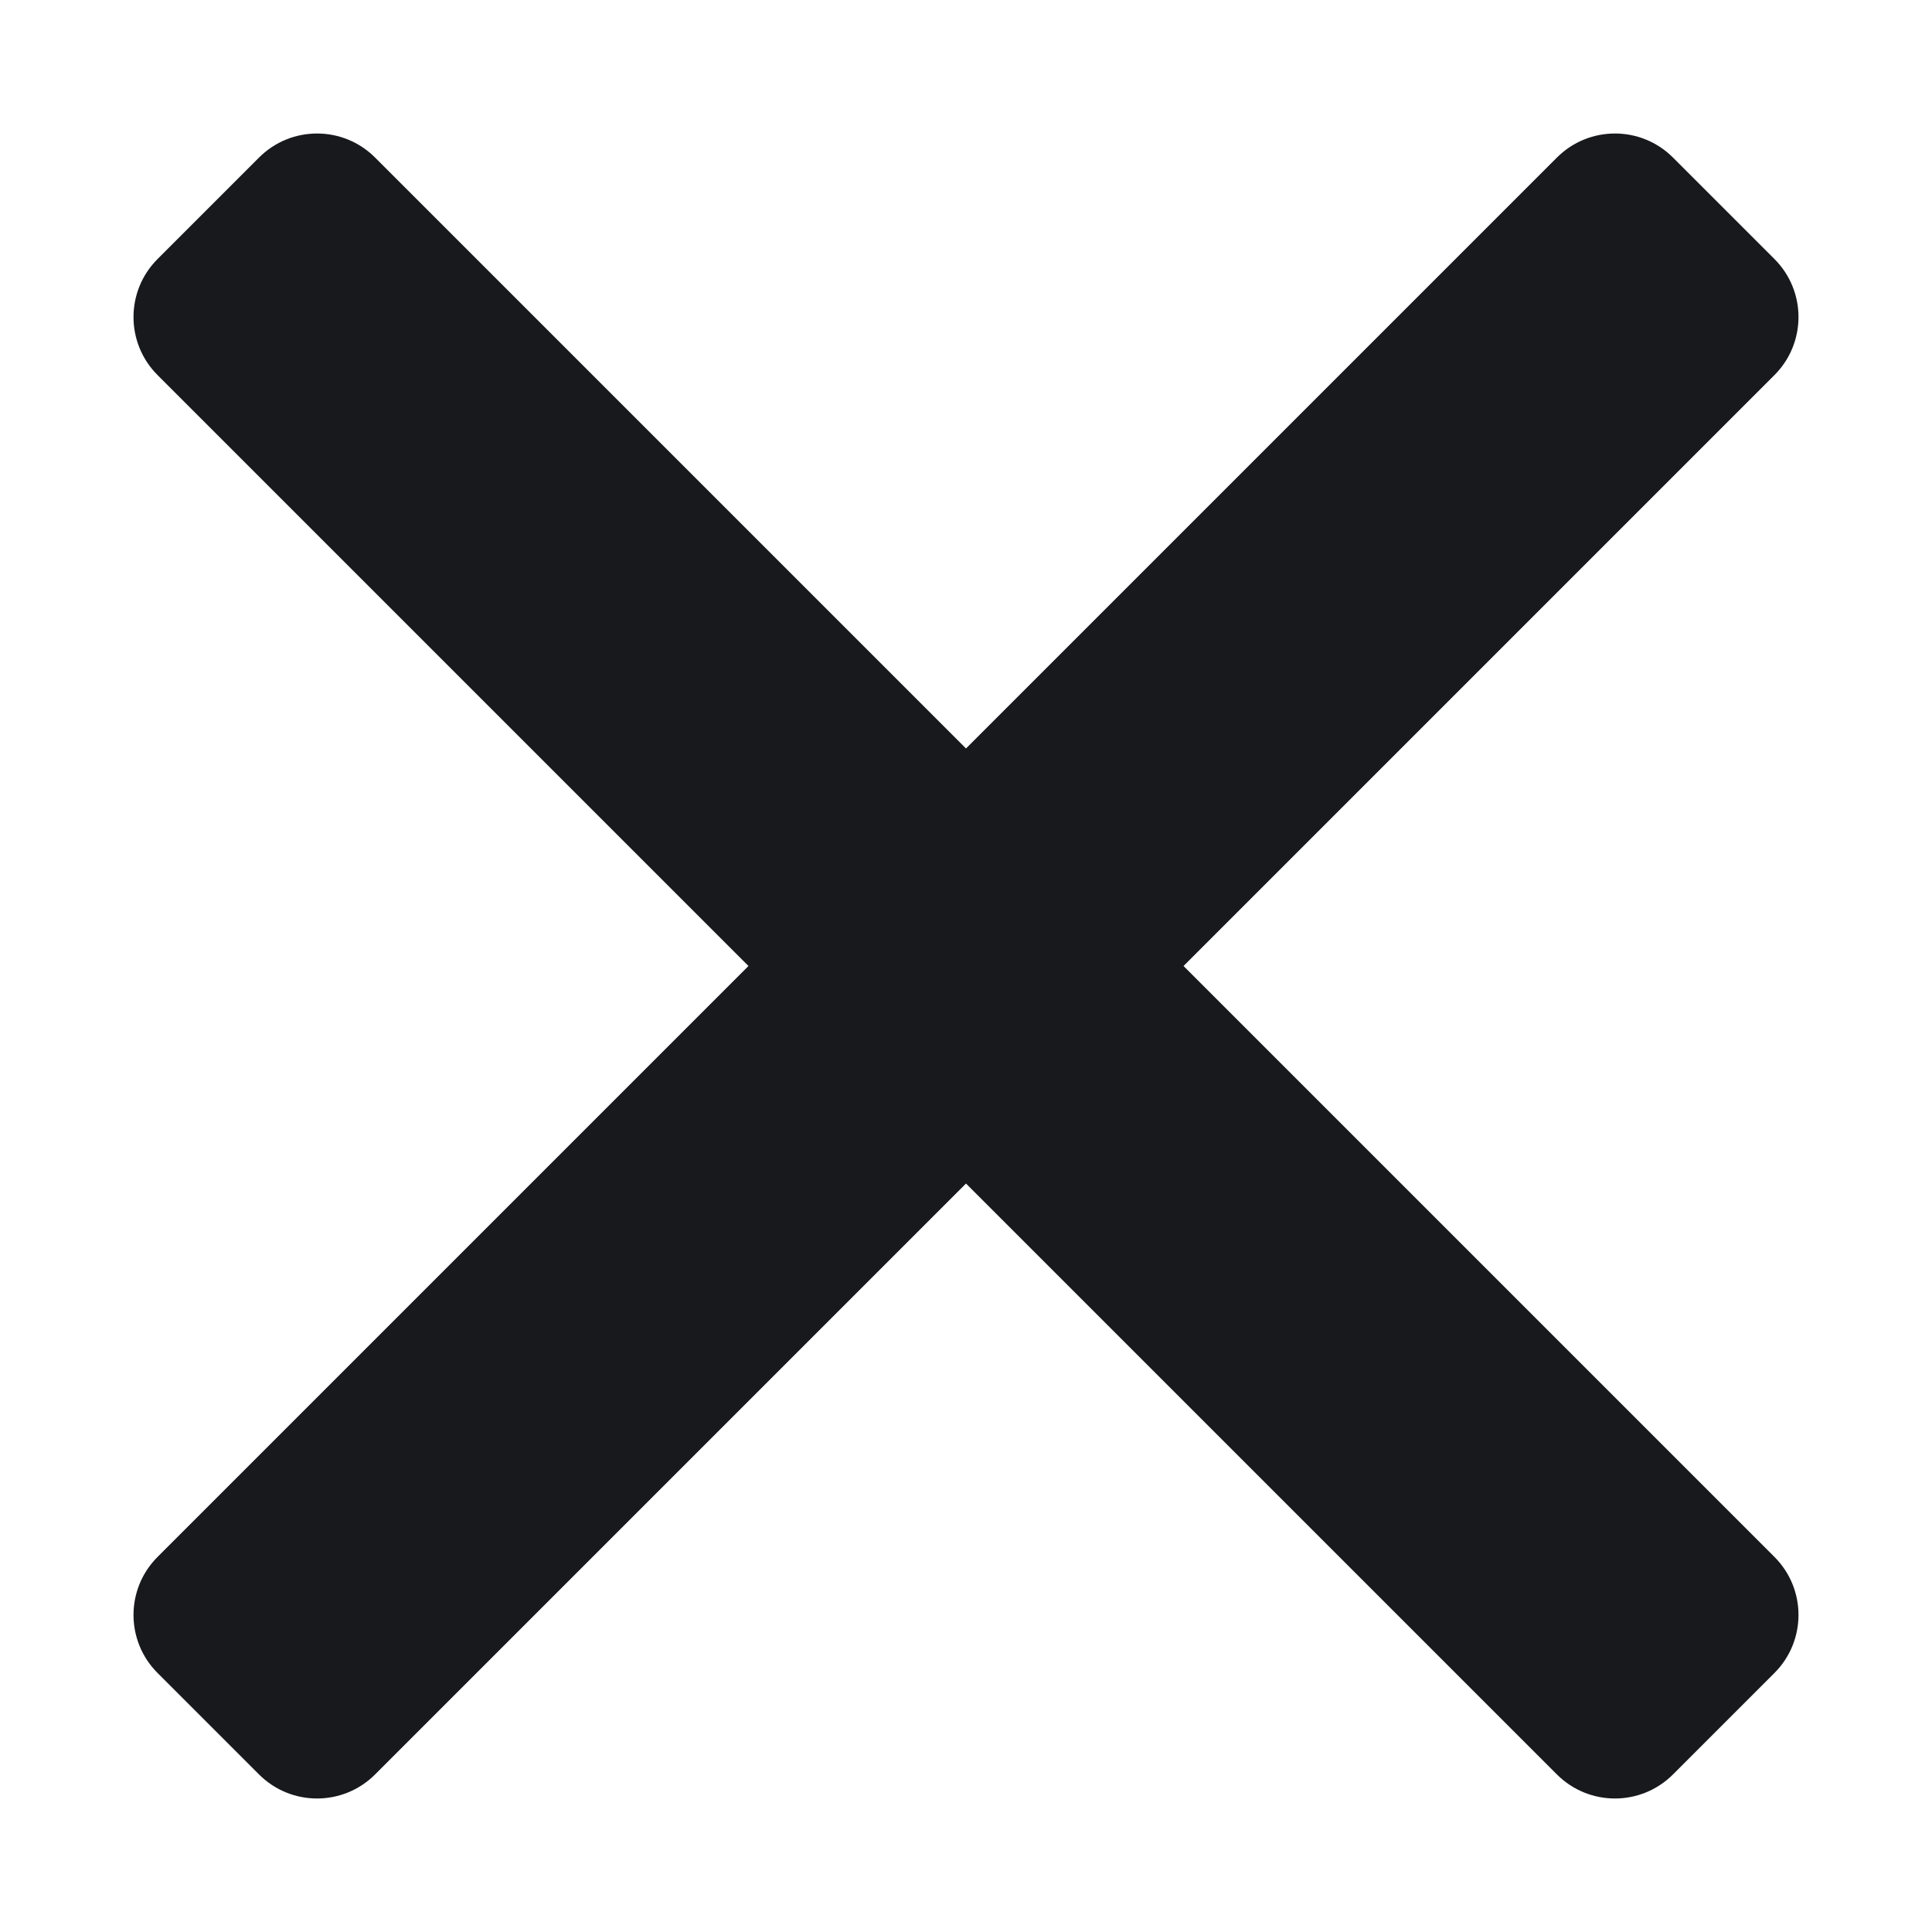
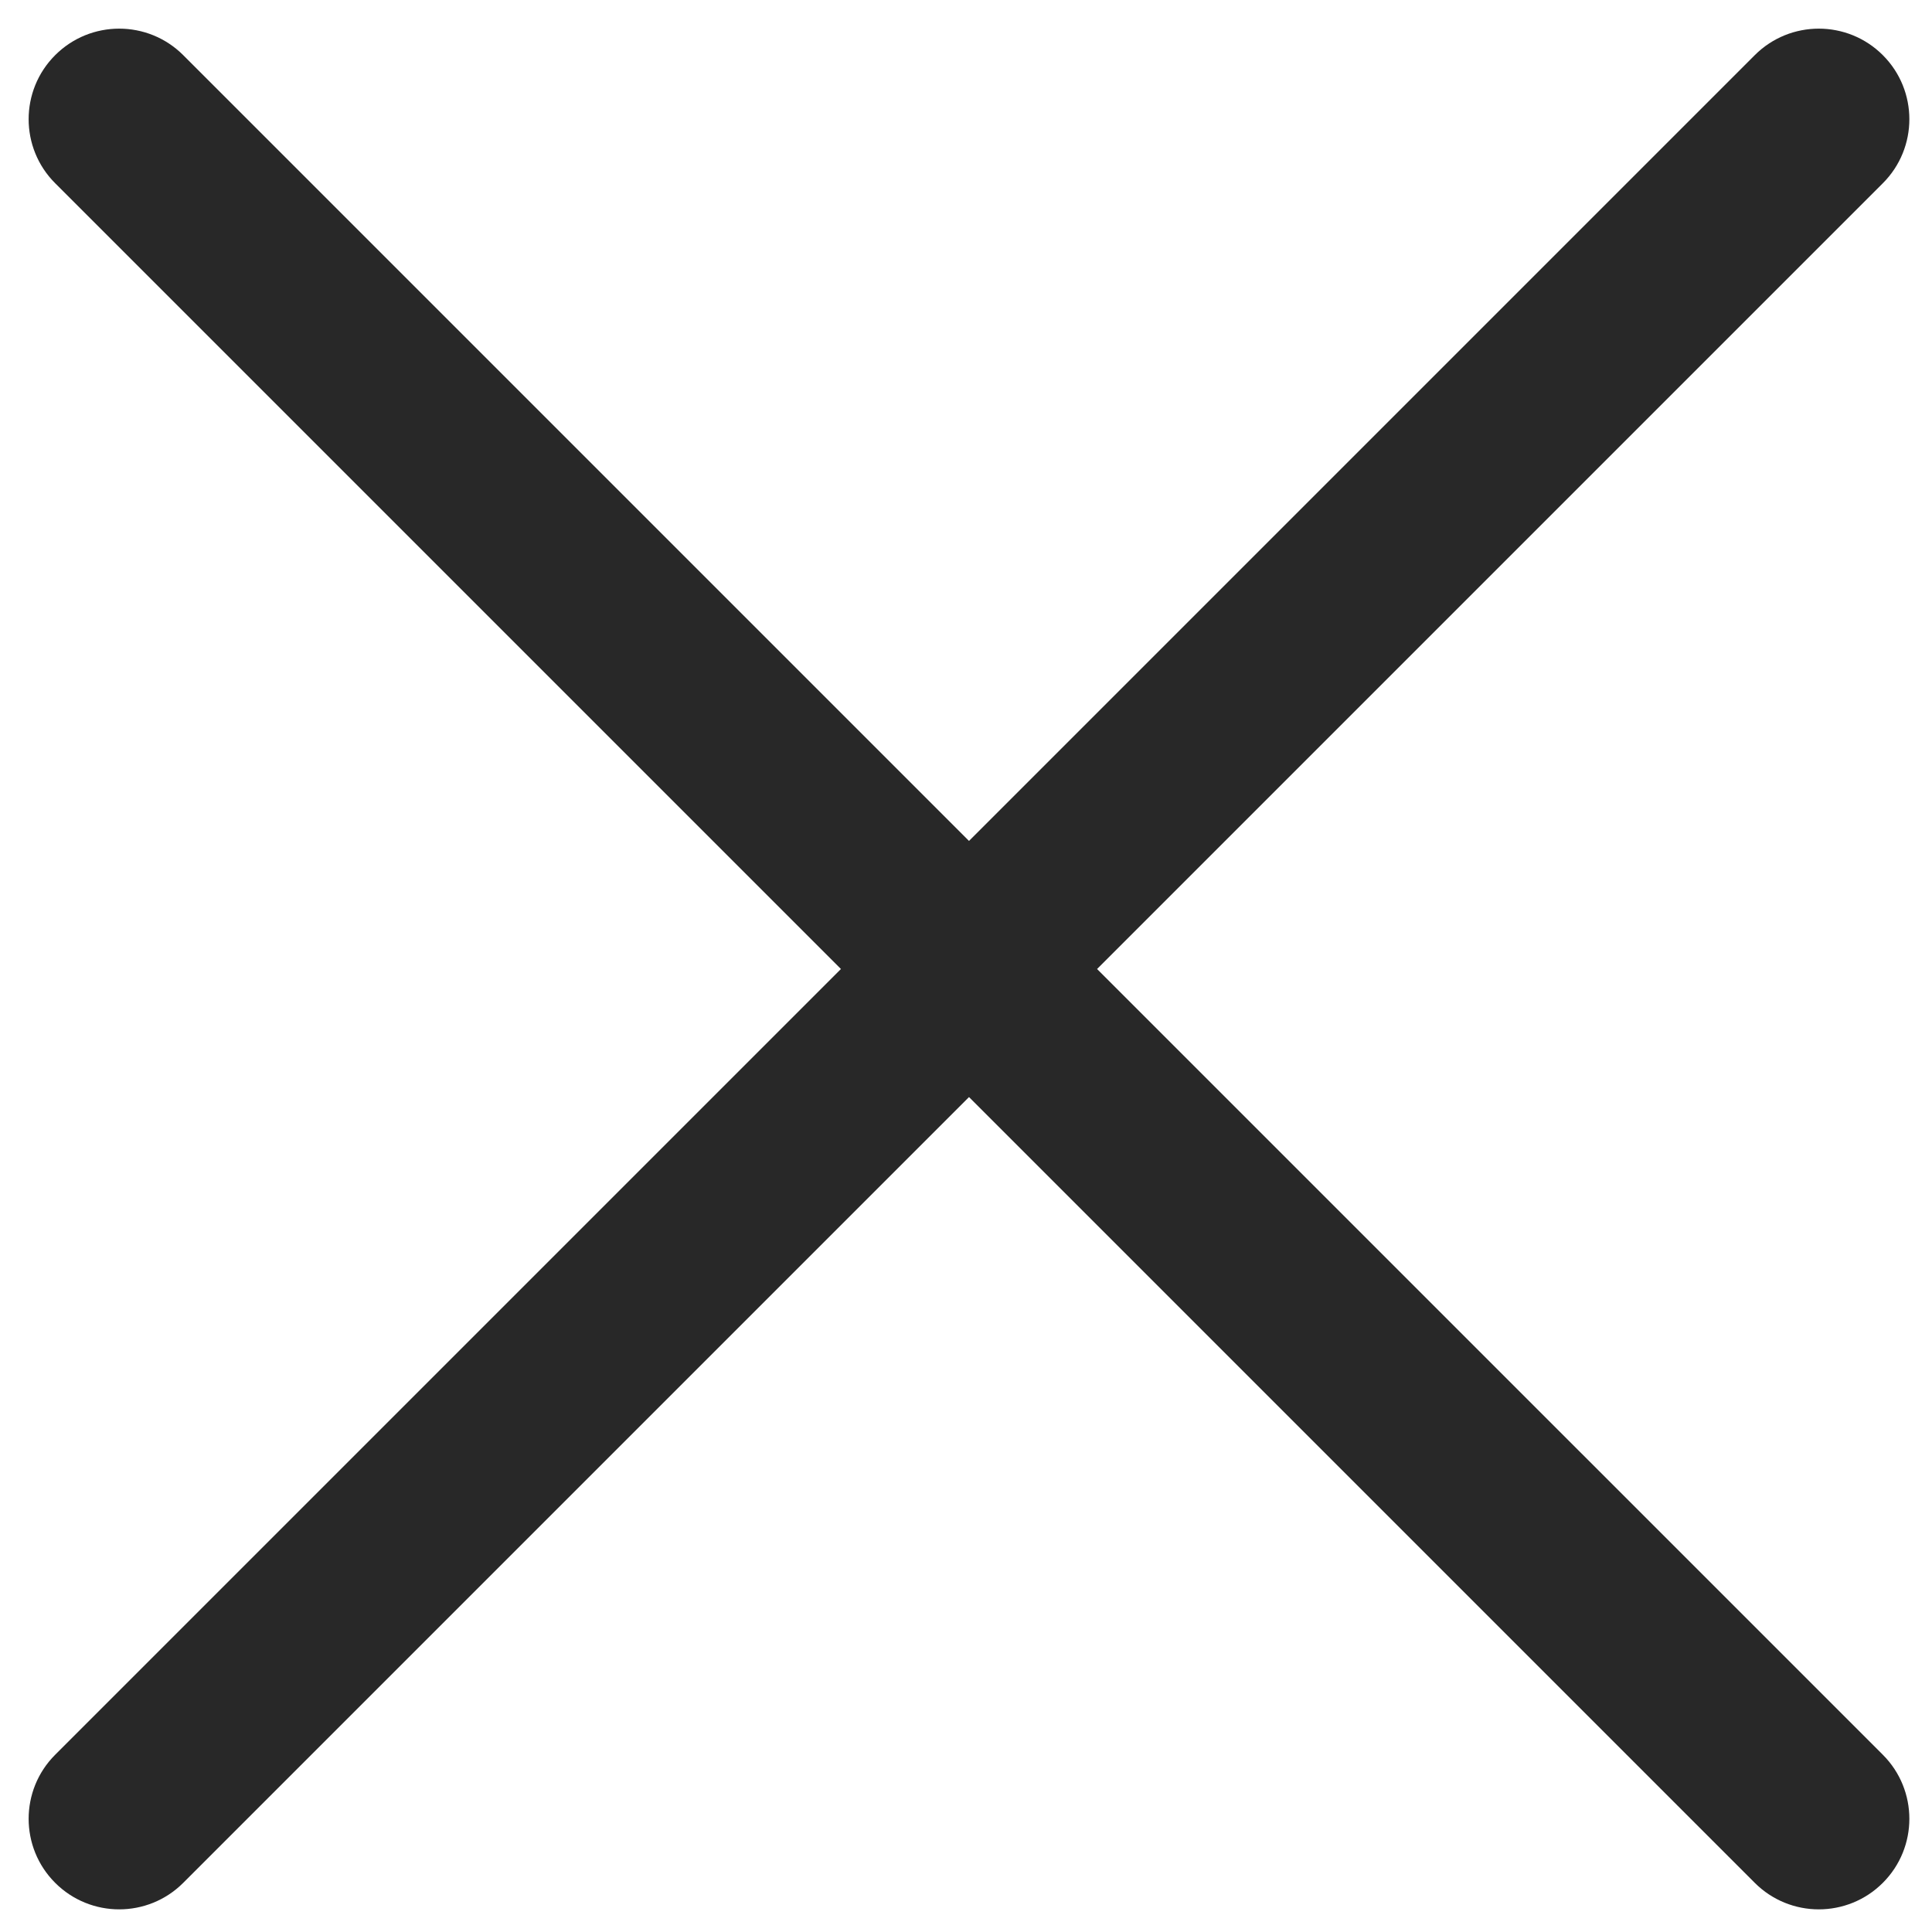
<svg xmlns="http://www.w3.org/2000/svg" width="512px" height="512px" viewBox="0 0 512 512" version="1.1">
  <g id="close" stroke="none" stroke-width="1" fill="none" fill-rule="evenodd">
-     <path d="M313.646,256 L470.252,412.606 C478.742,421.095 478.742,434.86 470.252,443.35 L443.35,470.252 C434.86,478.742 421.095,478.742 412.606,470.252 L256,313.646 L99.394,470.252 C90.905,478.742 77.14,478.742 68.65,470.252 L41.748,443.35 C33.258,434.86 33.258,421.095 41.748,412.606 L198.354,256 L41.748,99.394 C33.258,90.905 33.258,77.14 41.748,68.65 L68.65,41.748 C77.14,33.258 90.905,33.258 99.394,41.748 L256,198.354 L412.606,41.748 C421.095,33.258 434.86,33.258 443.35,41.748 L470.252,68.65 C478.742,77.14 478.742,90.905 470.252,99.394 L313.646,256 Z" id="Combined-Shape" fill="#17191D" />
+     <path d="M222.854,256.795 L14.619,48.56 C5.247,39.188 5.247,23.992 14.619,14.619 C23.992,5.247 39.188,5.247 48.56,14.619 L256.795,222.854 L465.029,14.619 C474.402,5.247 489.598,5.247 498.971,14.619 C508.343,23.992 508.343,39.188 498.971,48.56 L290.736,256.795 L498.971,465.029 C508.343,474.402 508.343,489.598 498.971,498.971 C489.598,508.343 474.402,508.343 465.029,498.971 L256.795,290.736 L48.56,498.971 C39.188,508.343 23.992,508.343 14.619,498.971 C5.247,489.598 5.247,474.402 14.619,465.029 L222.854,256.795 Z" id="Combined-Shape" fill="#282828" />
  </g>
</svg>
